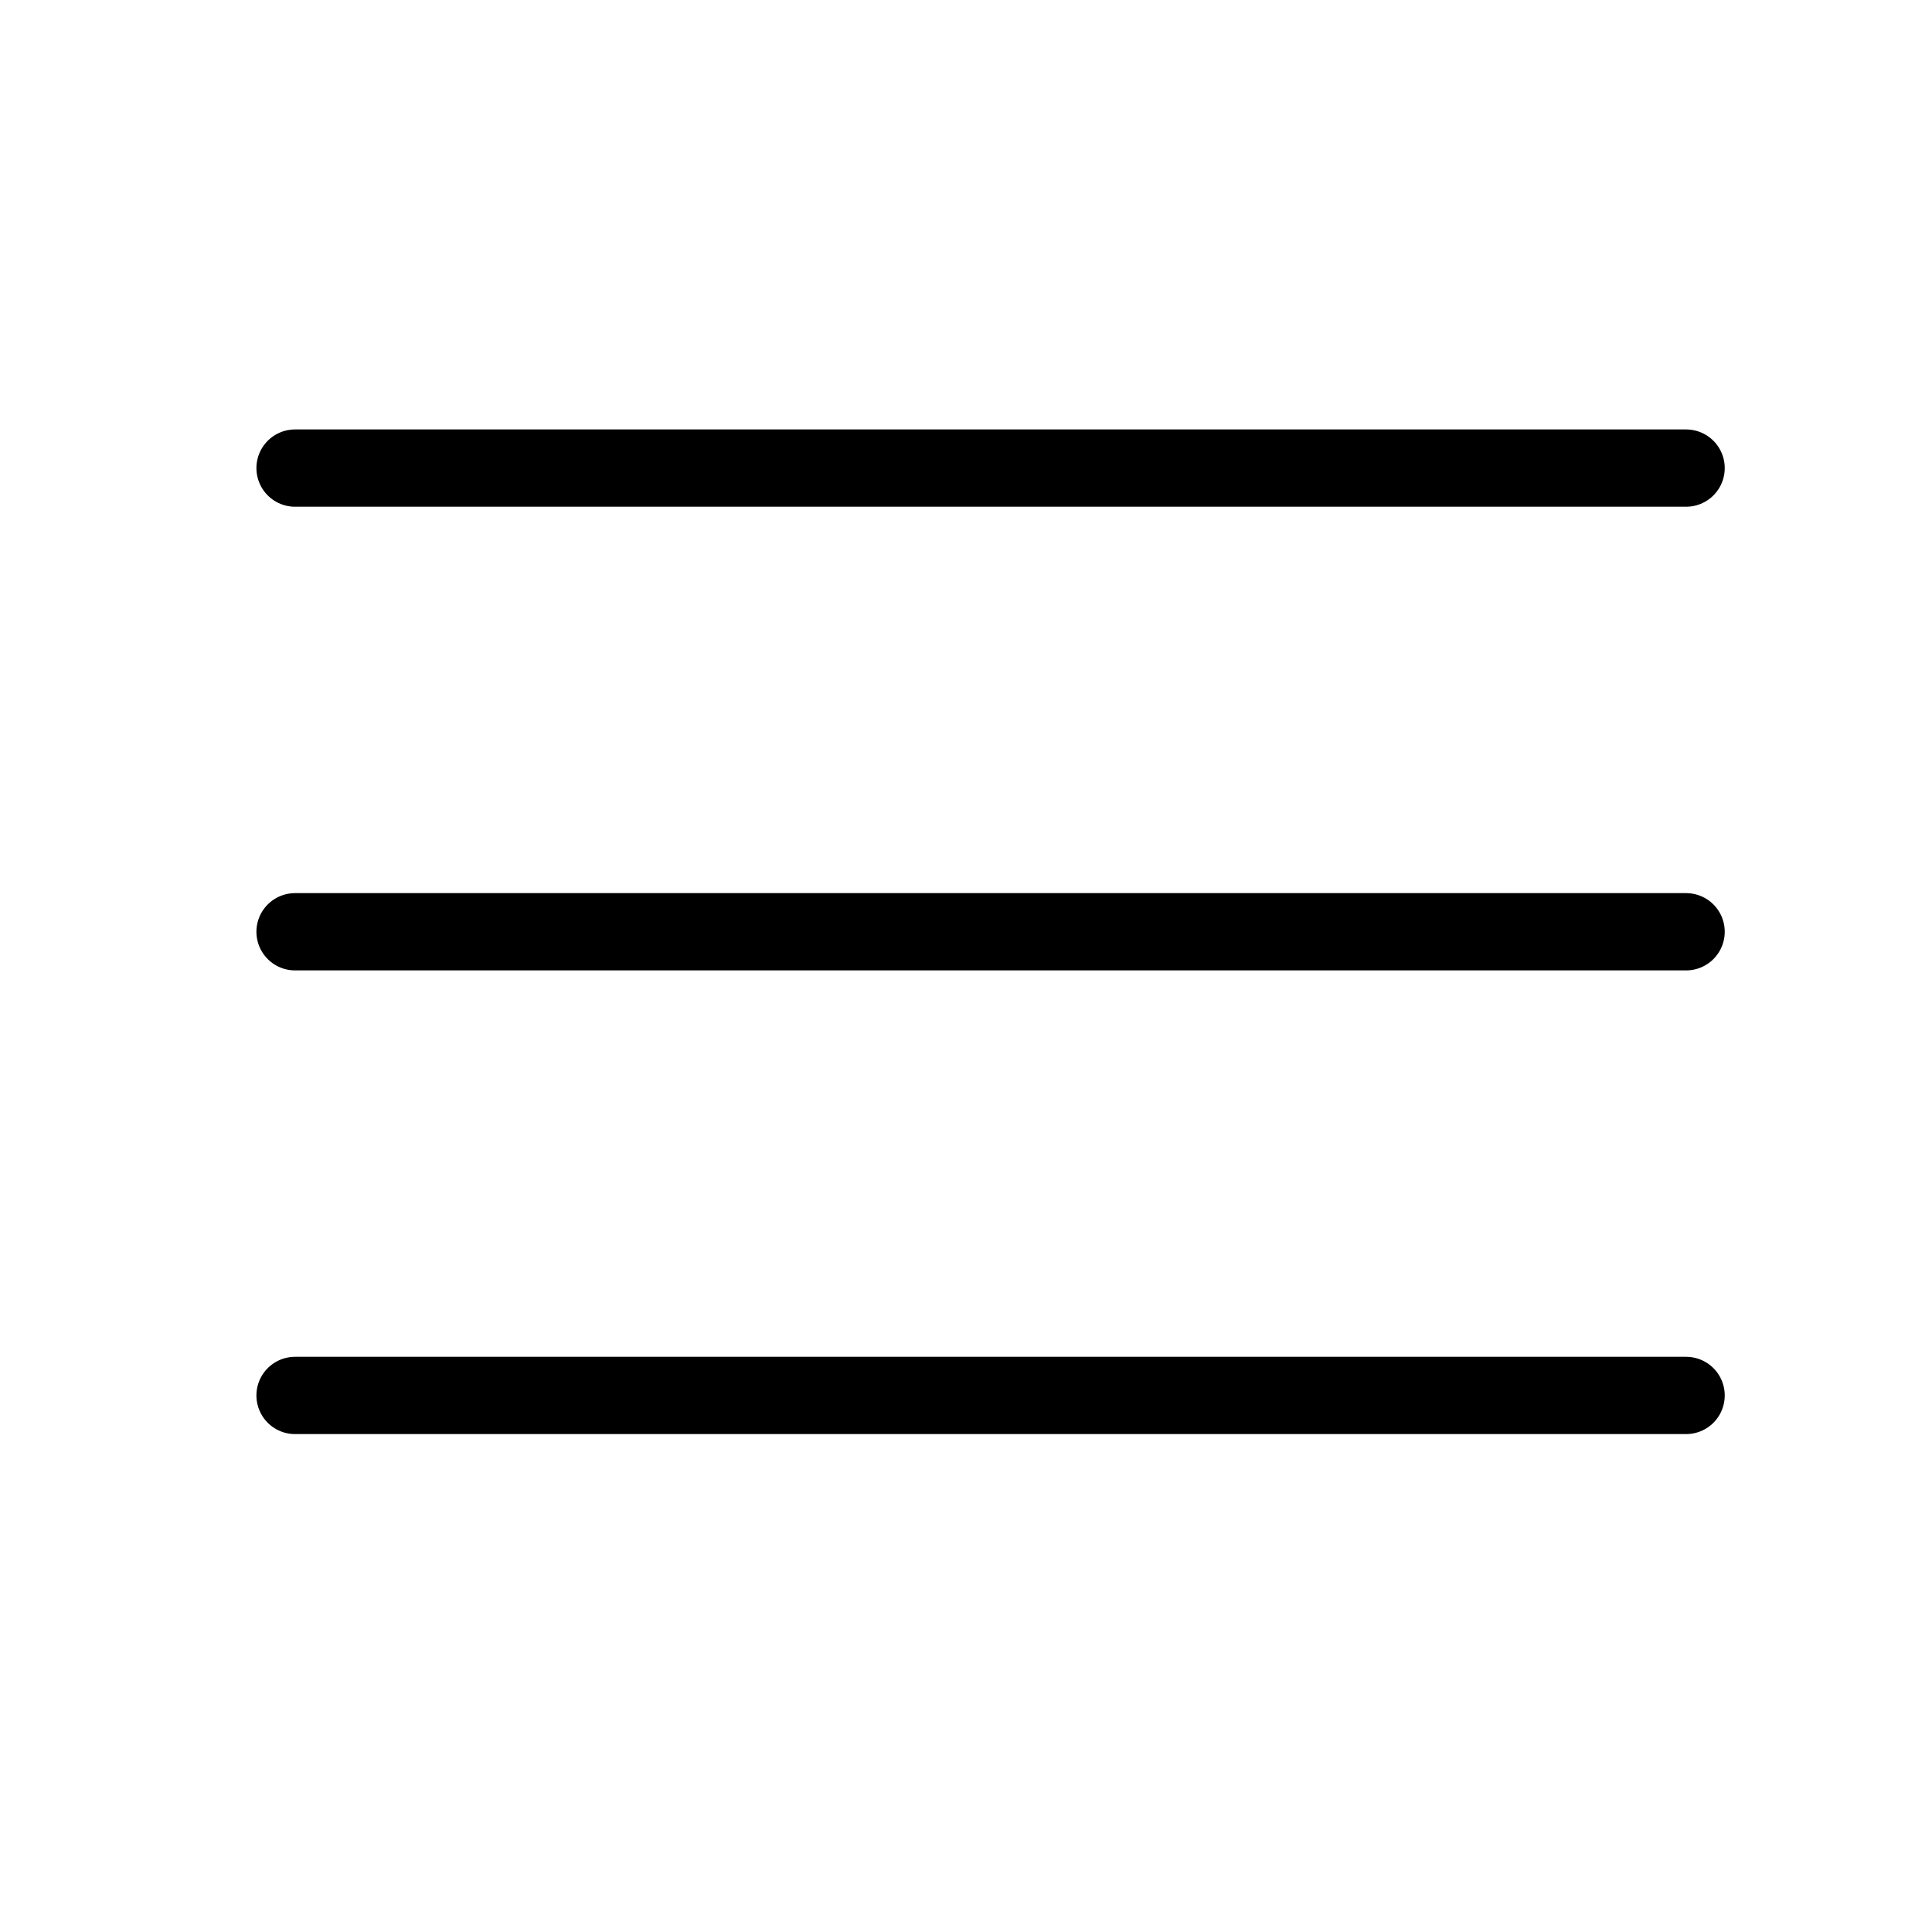
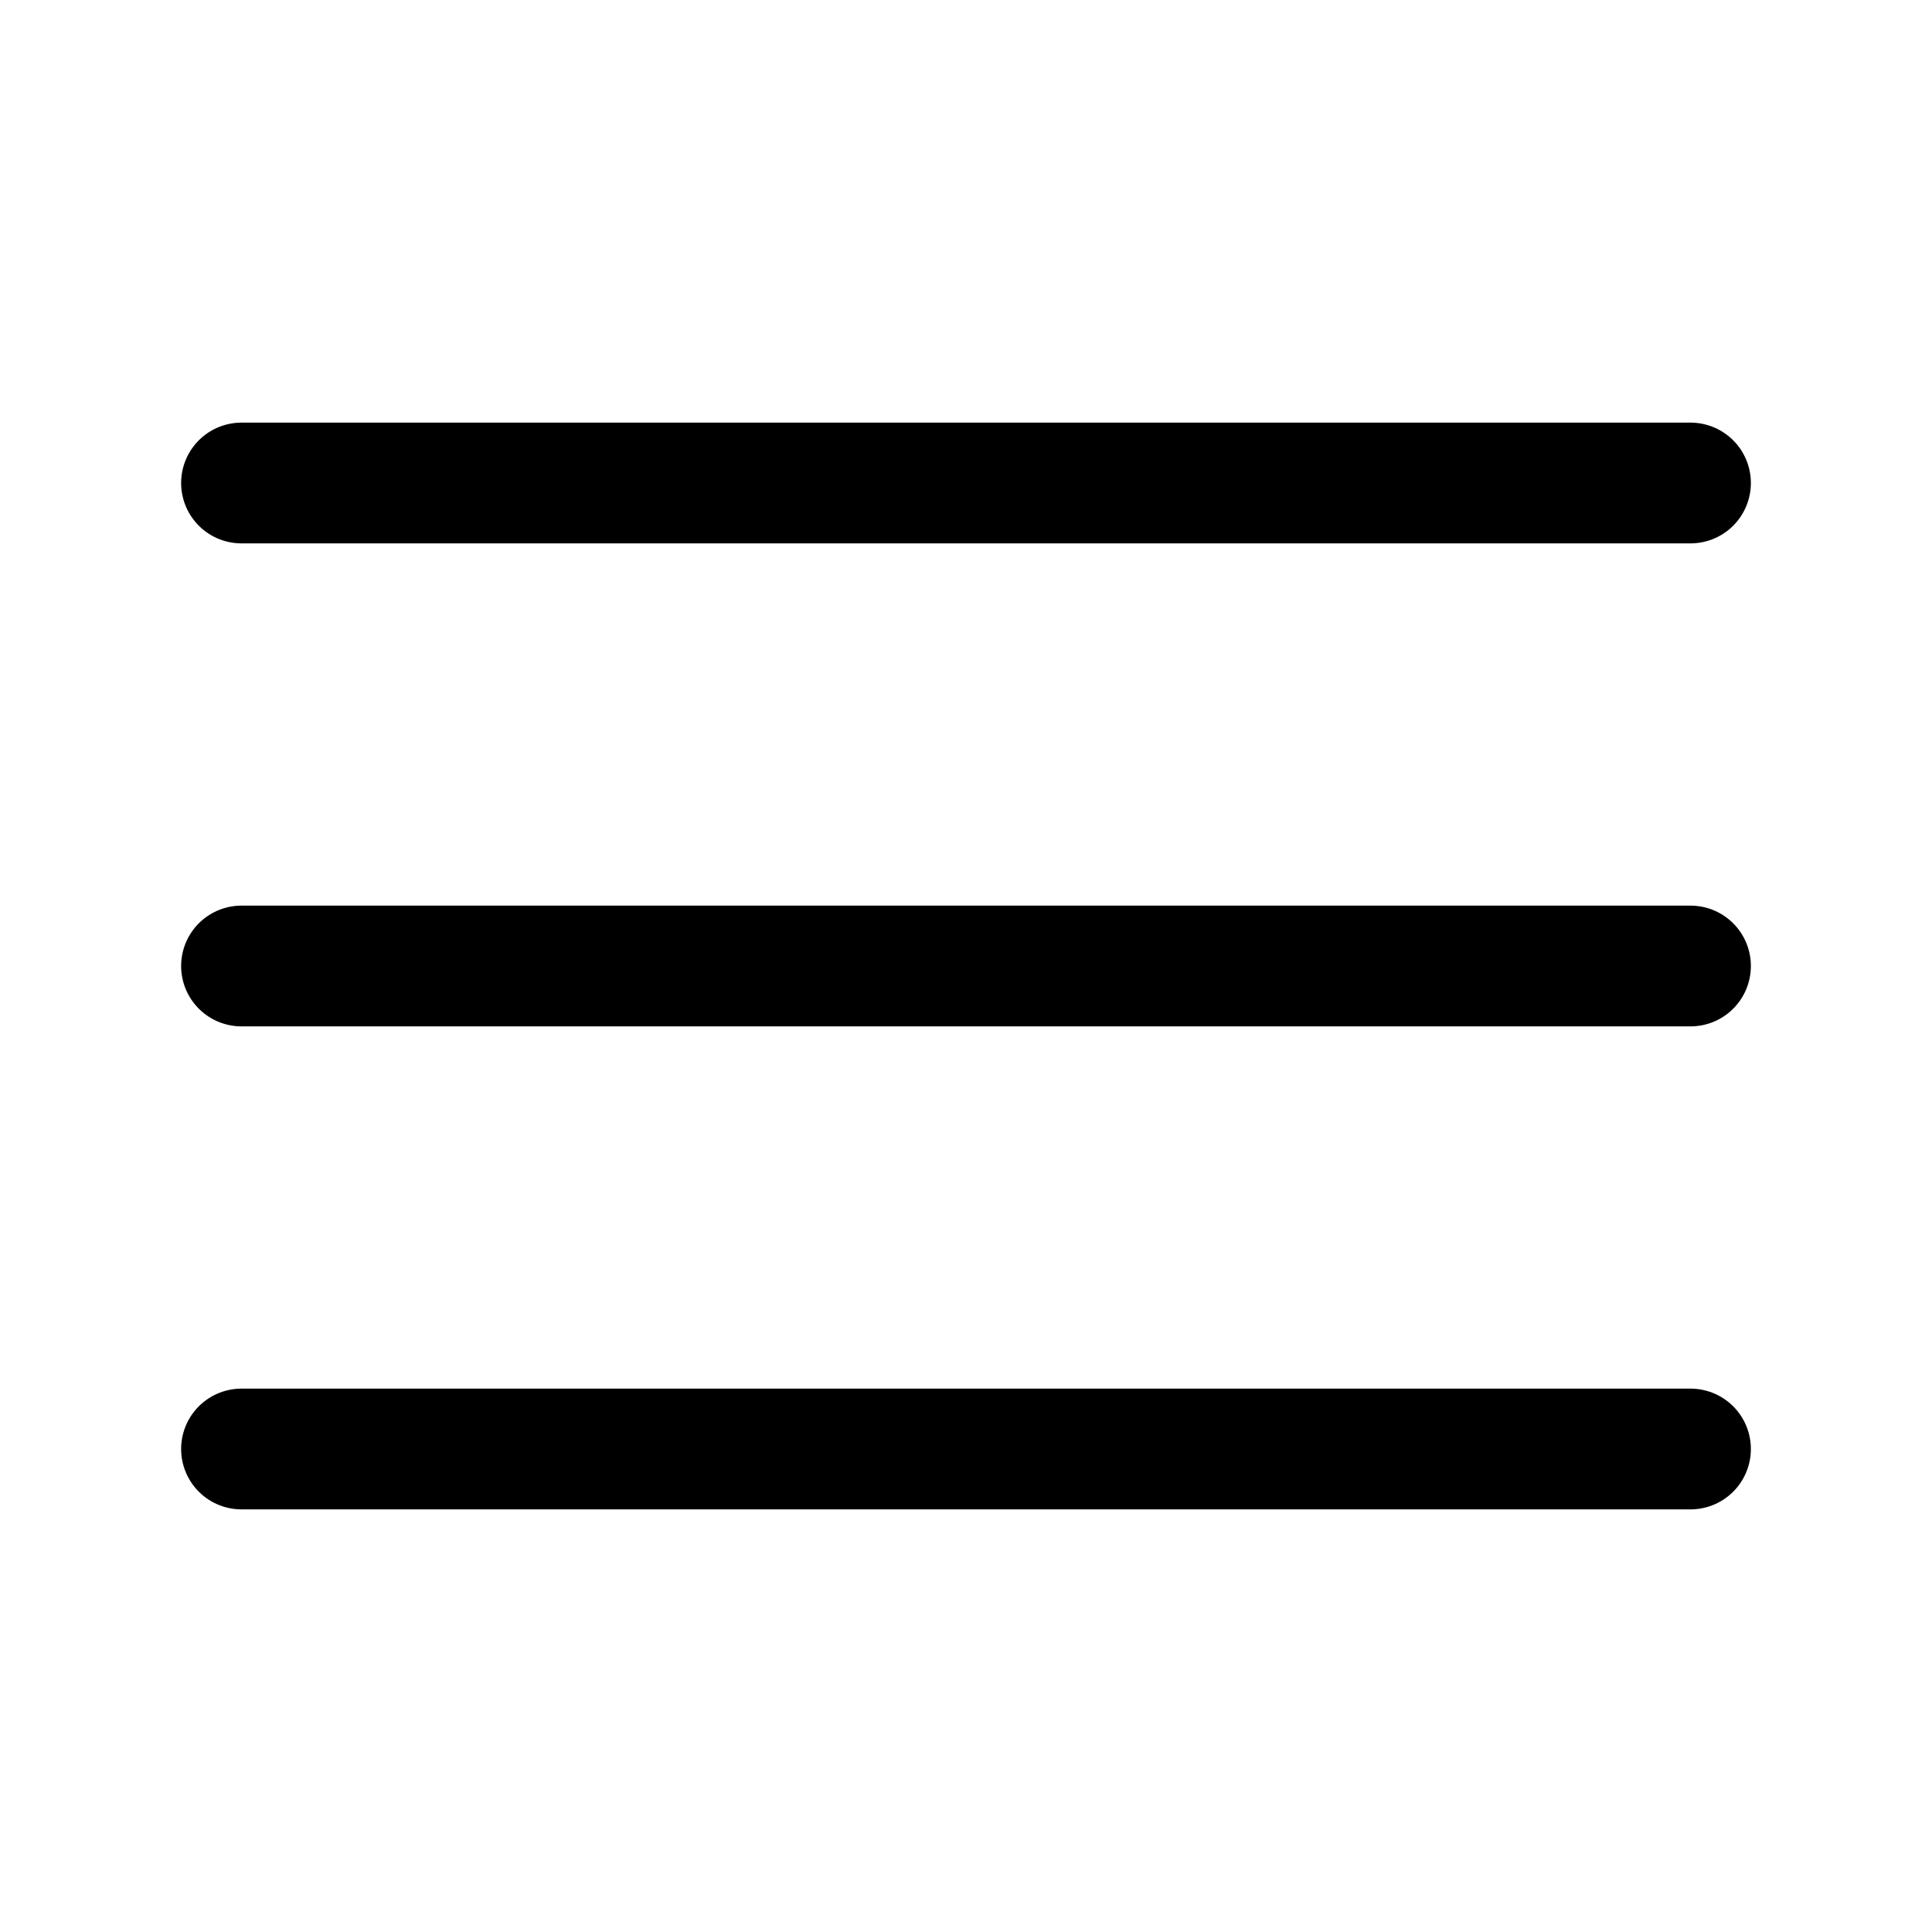
- <svg xmlns="http://www.w3.org/2000/svg" width="25" height="25" viewBox="0 0 25 25" fill="none">
-   <path d="M3.818 12.057H21.818M3.818 6.057H21.818M3.818 18.057H21.818" stroke="black" stroke-linecap="round" stroke-linejoin="round" />
+ <svg xmlns="http://www.w3.org/2000/svg" width="24" height="24" viewBox="0 0 24 24" fill="none">
+   <path d="M3 12H21M3 6H21M3 18H21" stroke="black" stroke-width="1.5" stroke-linecap="round" stroke-linejoin="round" />
</svg>
